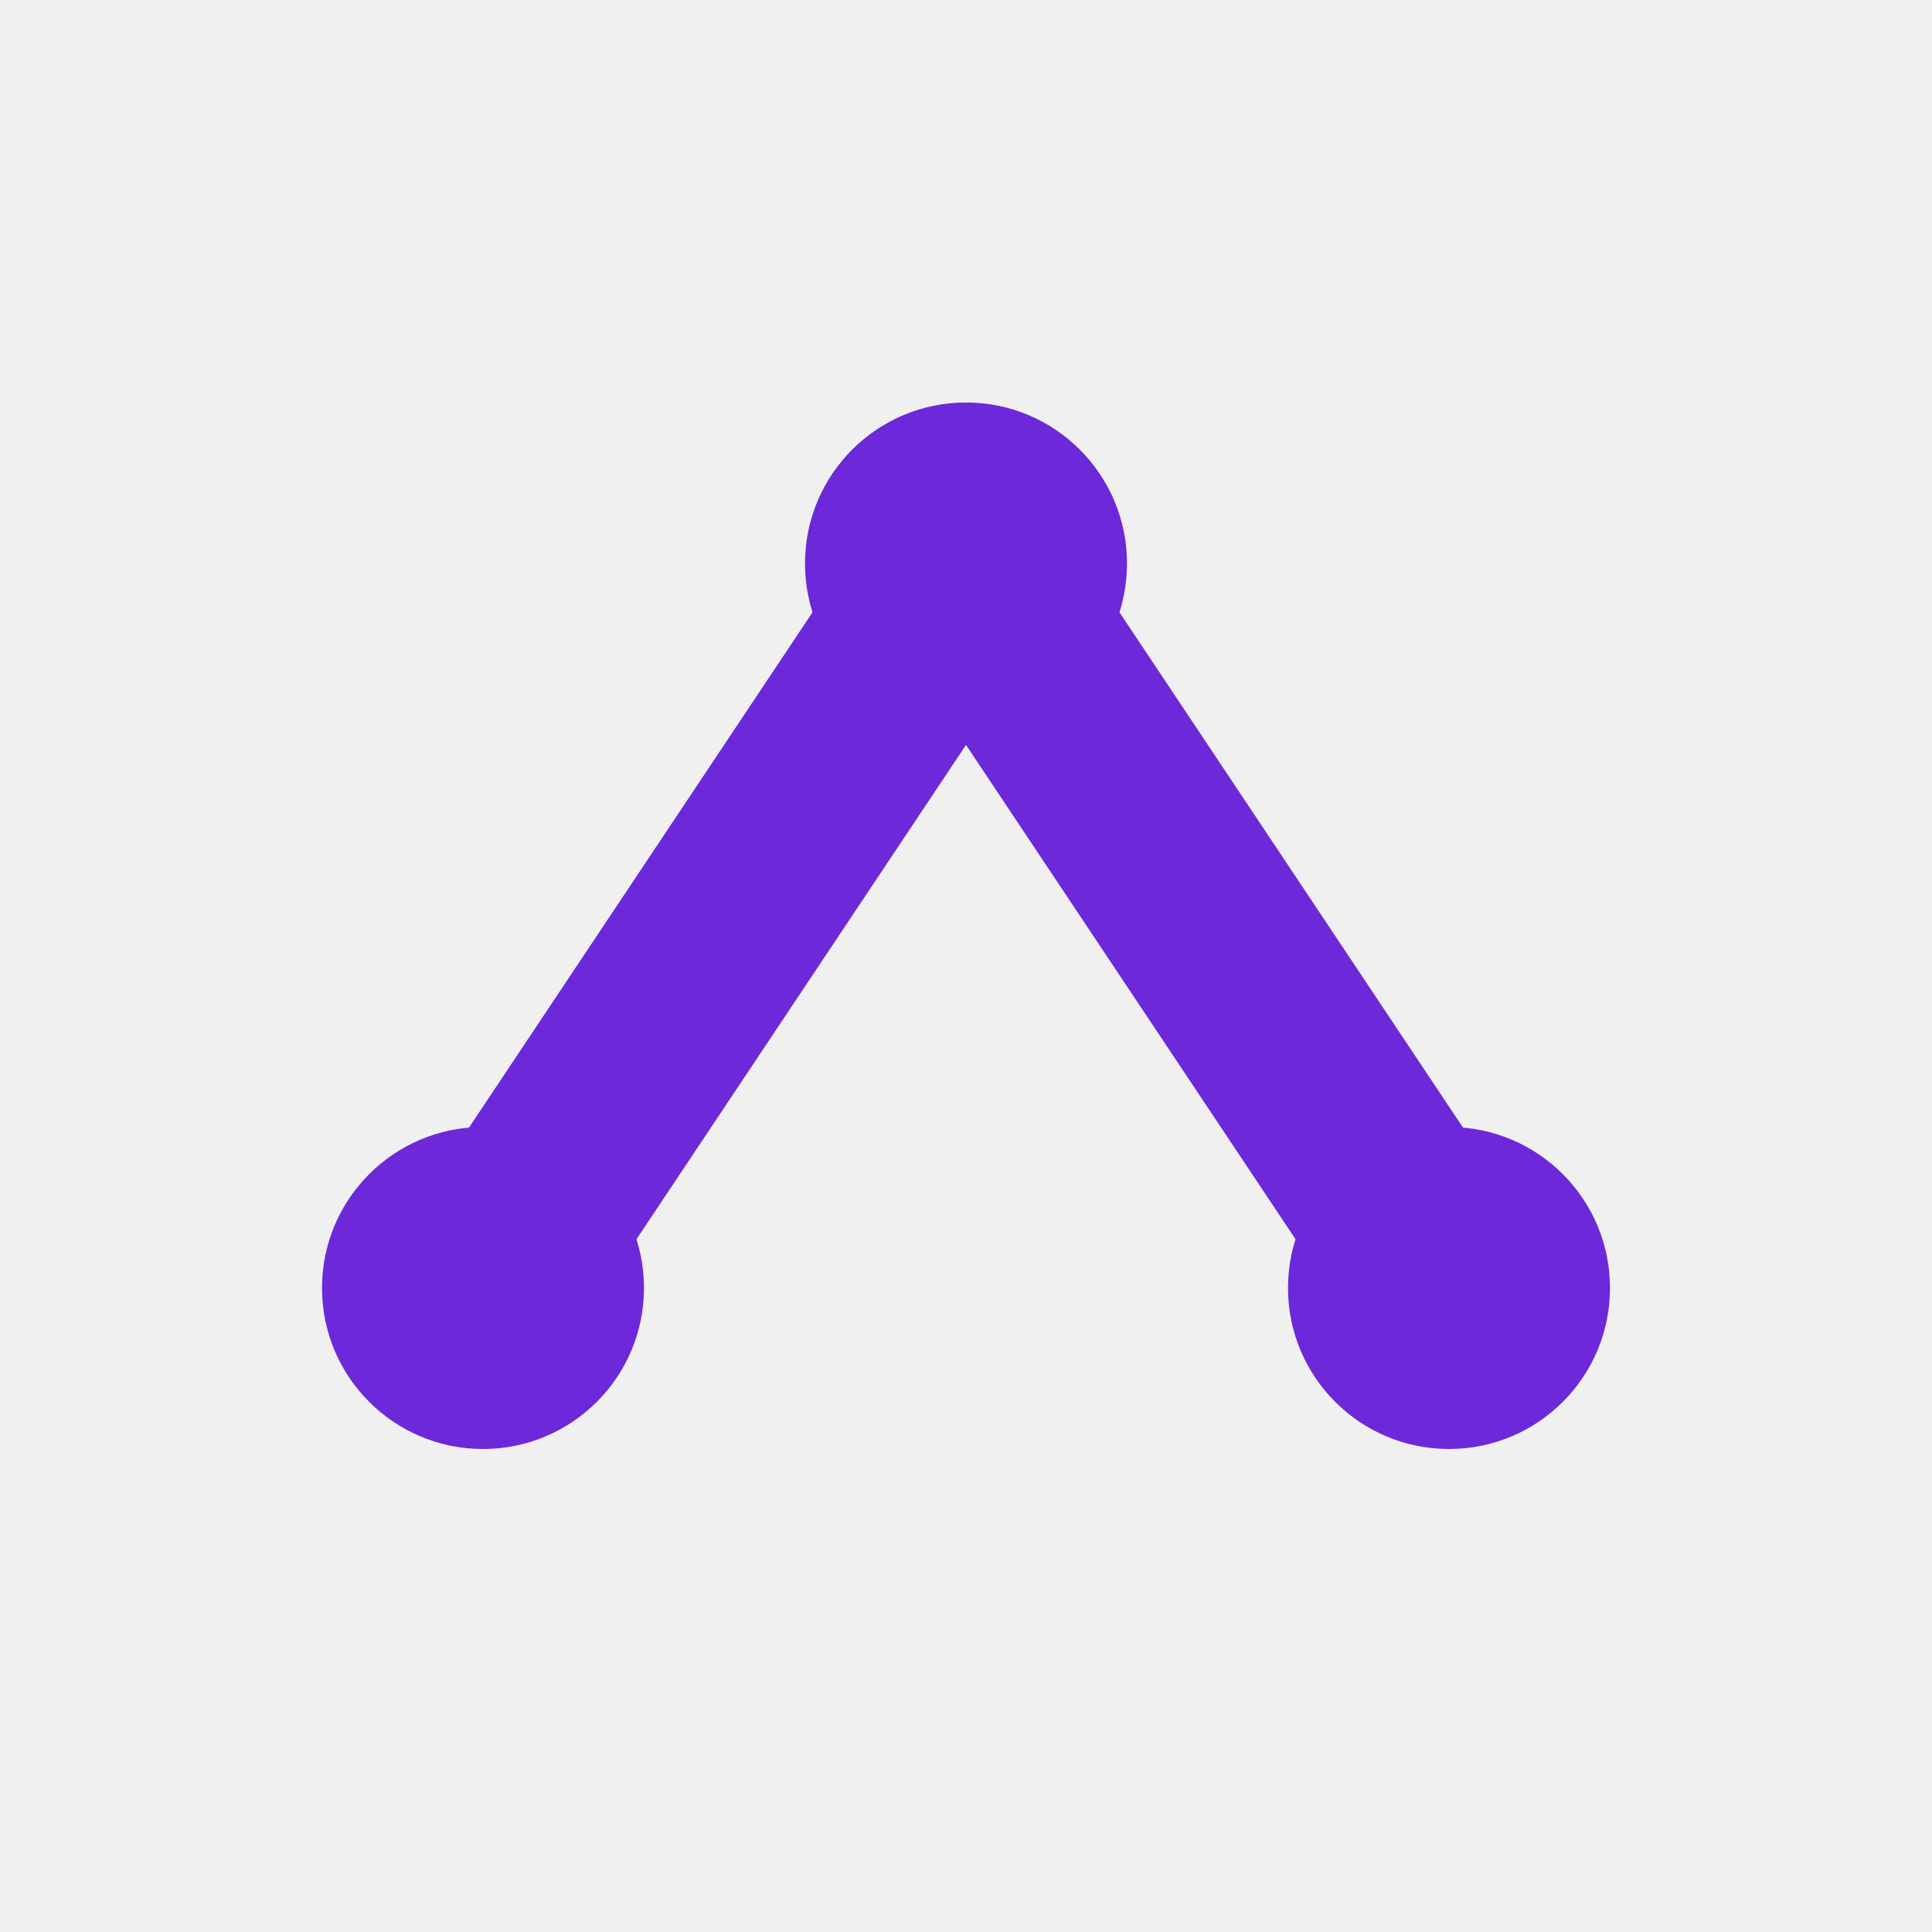
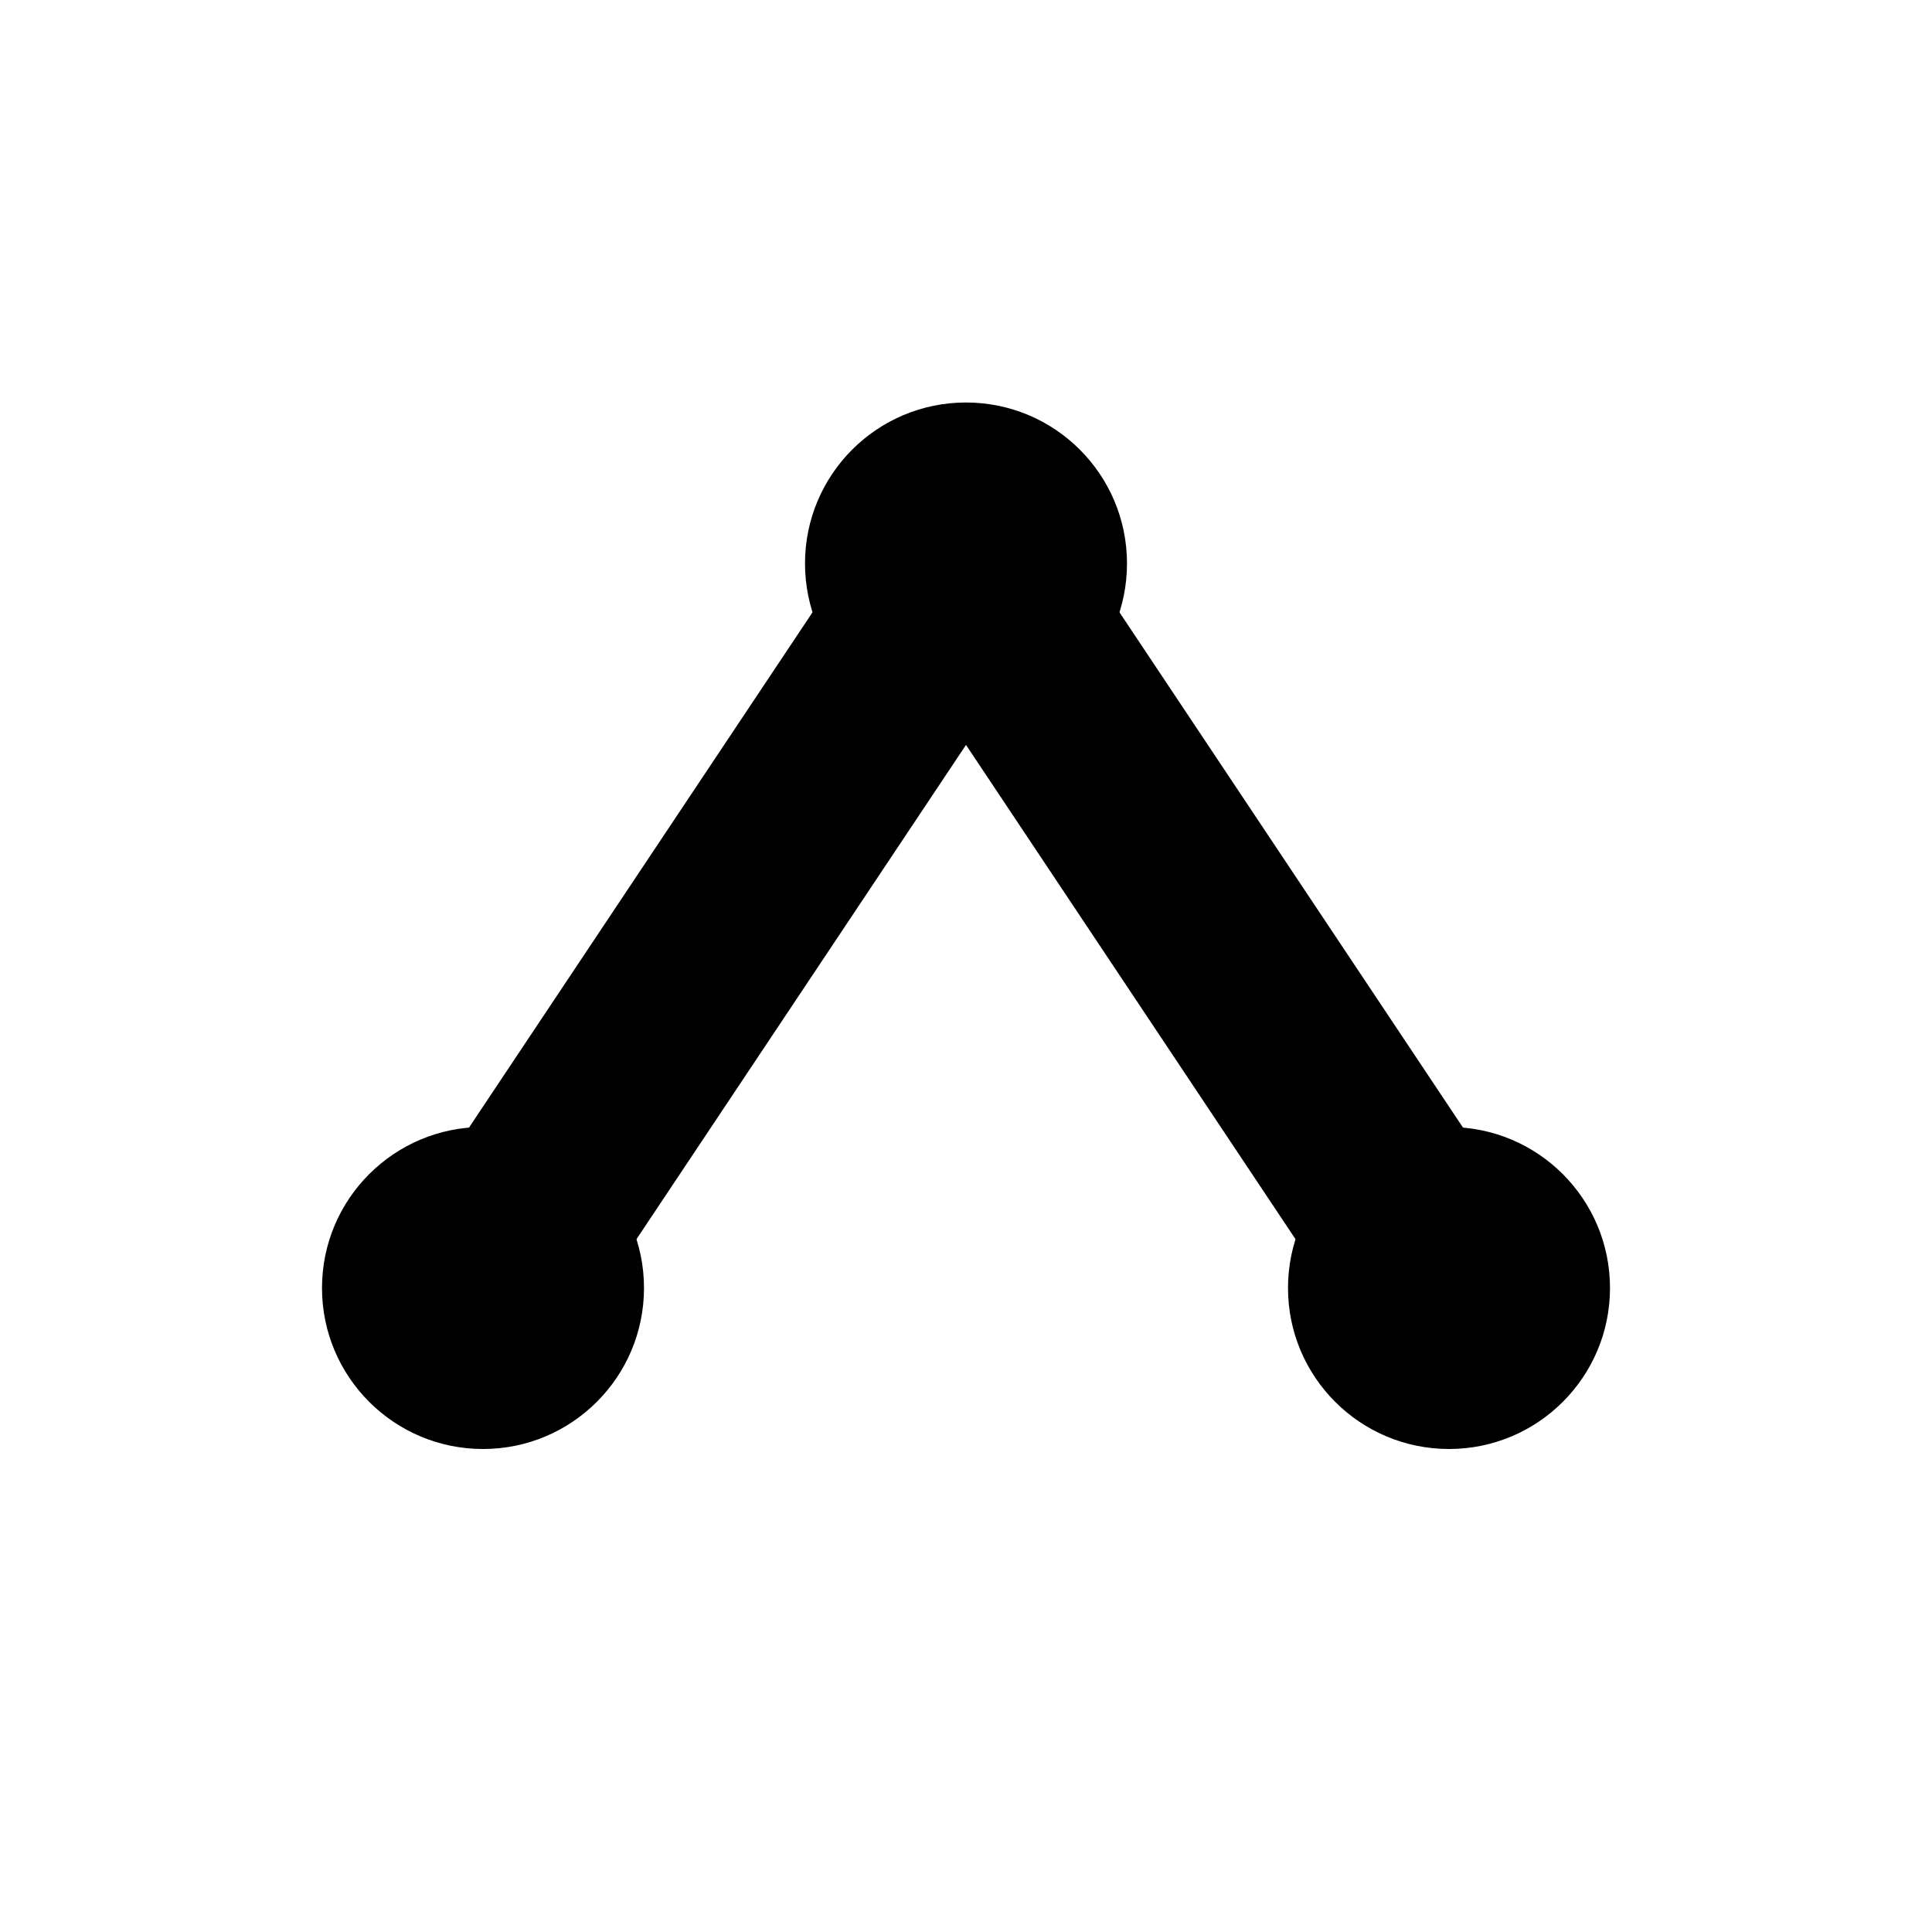
<svg xmlns="http://www.w3.org/2000/svg" width="24" height="24" viewBox="0 0 24 24" fill="none">
-   <path d="M6 16L12 7L18 16" stroke="#6d28d9" stroke-width="2.5" stroke-linecap="round" stroke-linejoin="round" />
-   <circle cx="6" cy="16" r="2" fill="#6d28d9" />
-   <circle cx="12" cy="7" r="2" fill="#6d28d9" />
-   <circle cx="18" cy="16" r="2" fill="#6d28d9" />
+   <rect width="24" height="24" fill="#ffffff" />
+   <path d="M6 16L12 7L18 16" stroke="#000000" stroke-width="2.5" stroke-linecap="round" stroke-linejoin="round" />
+   <circle cx="6" cy="16" r="2" fill="#000000" />
+   <circle cx="12" cy="7" r="2" fill="#000000" />
+   <circle cx="18" cy="16" r="2" fill="#000000" />
</svg>
